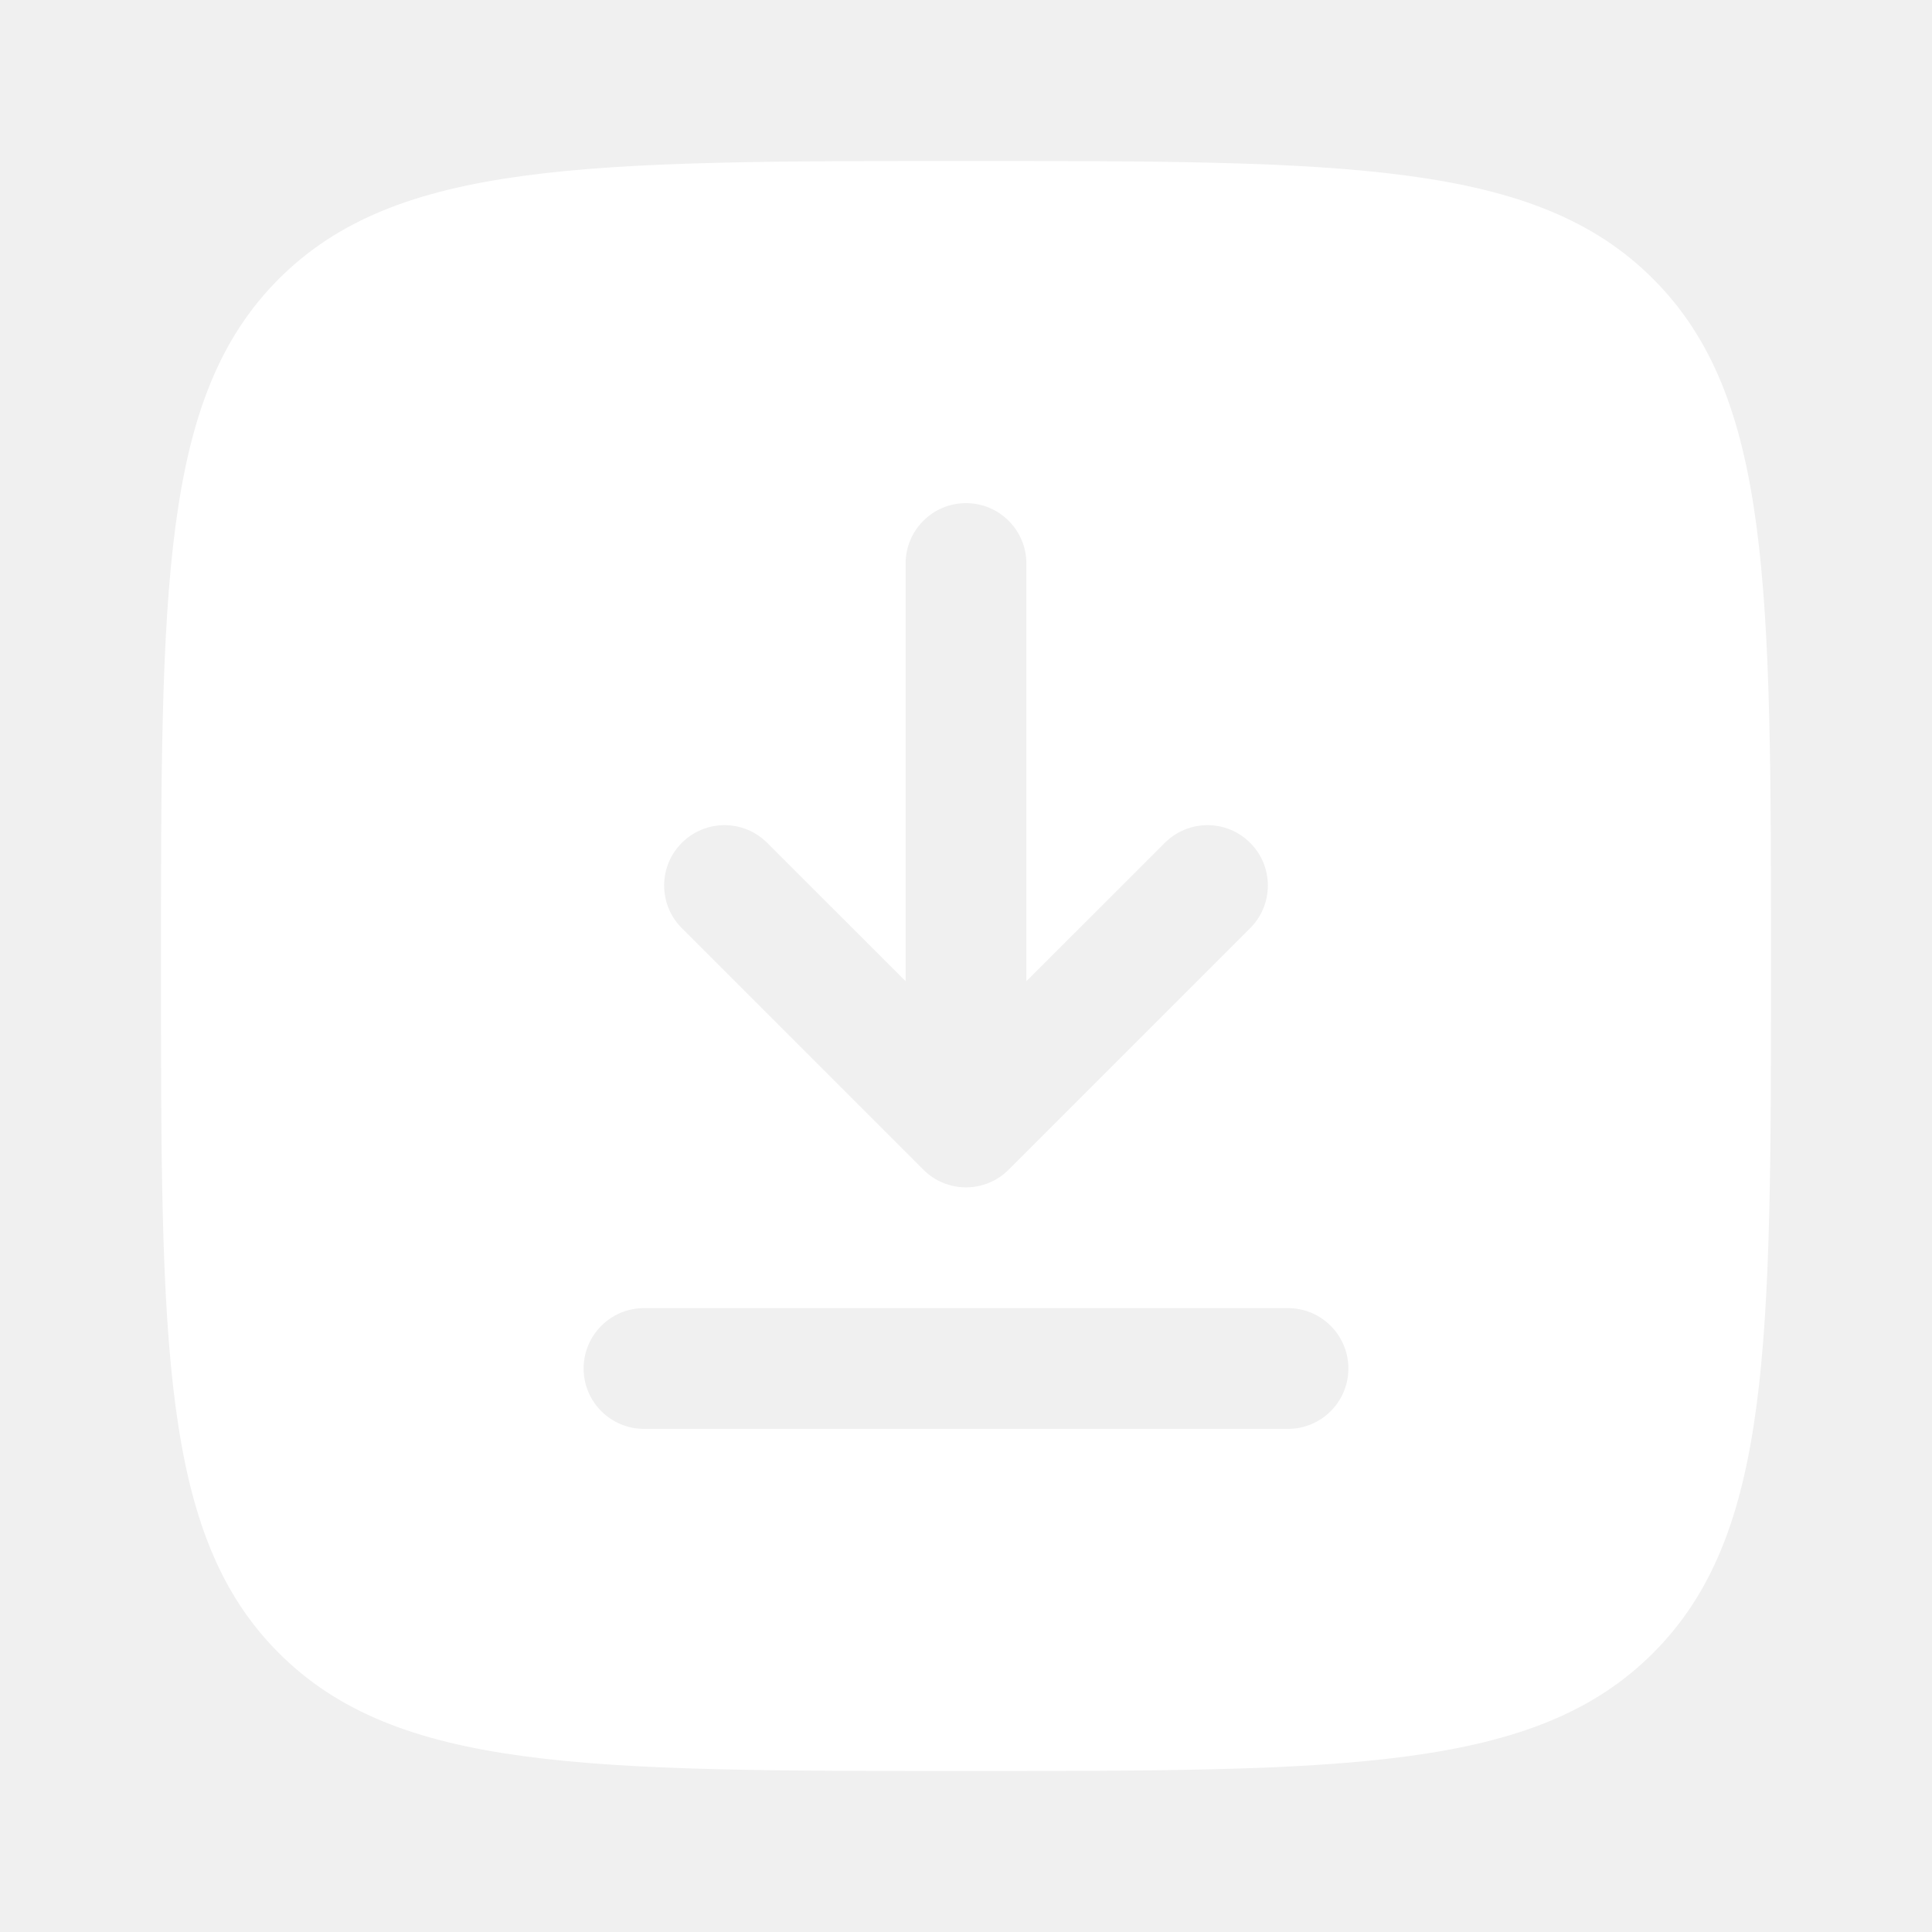
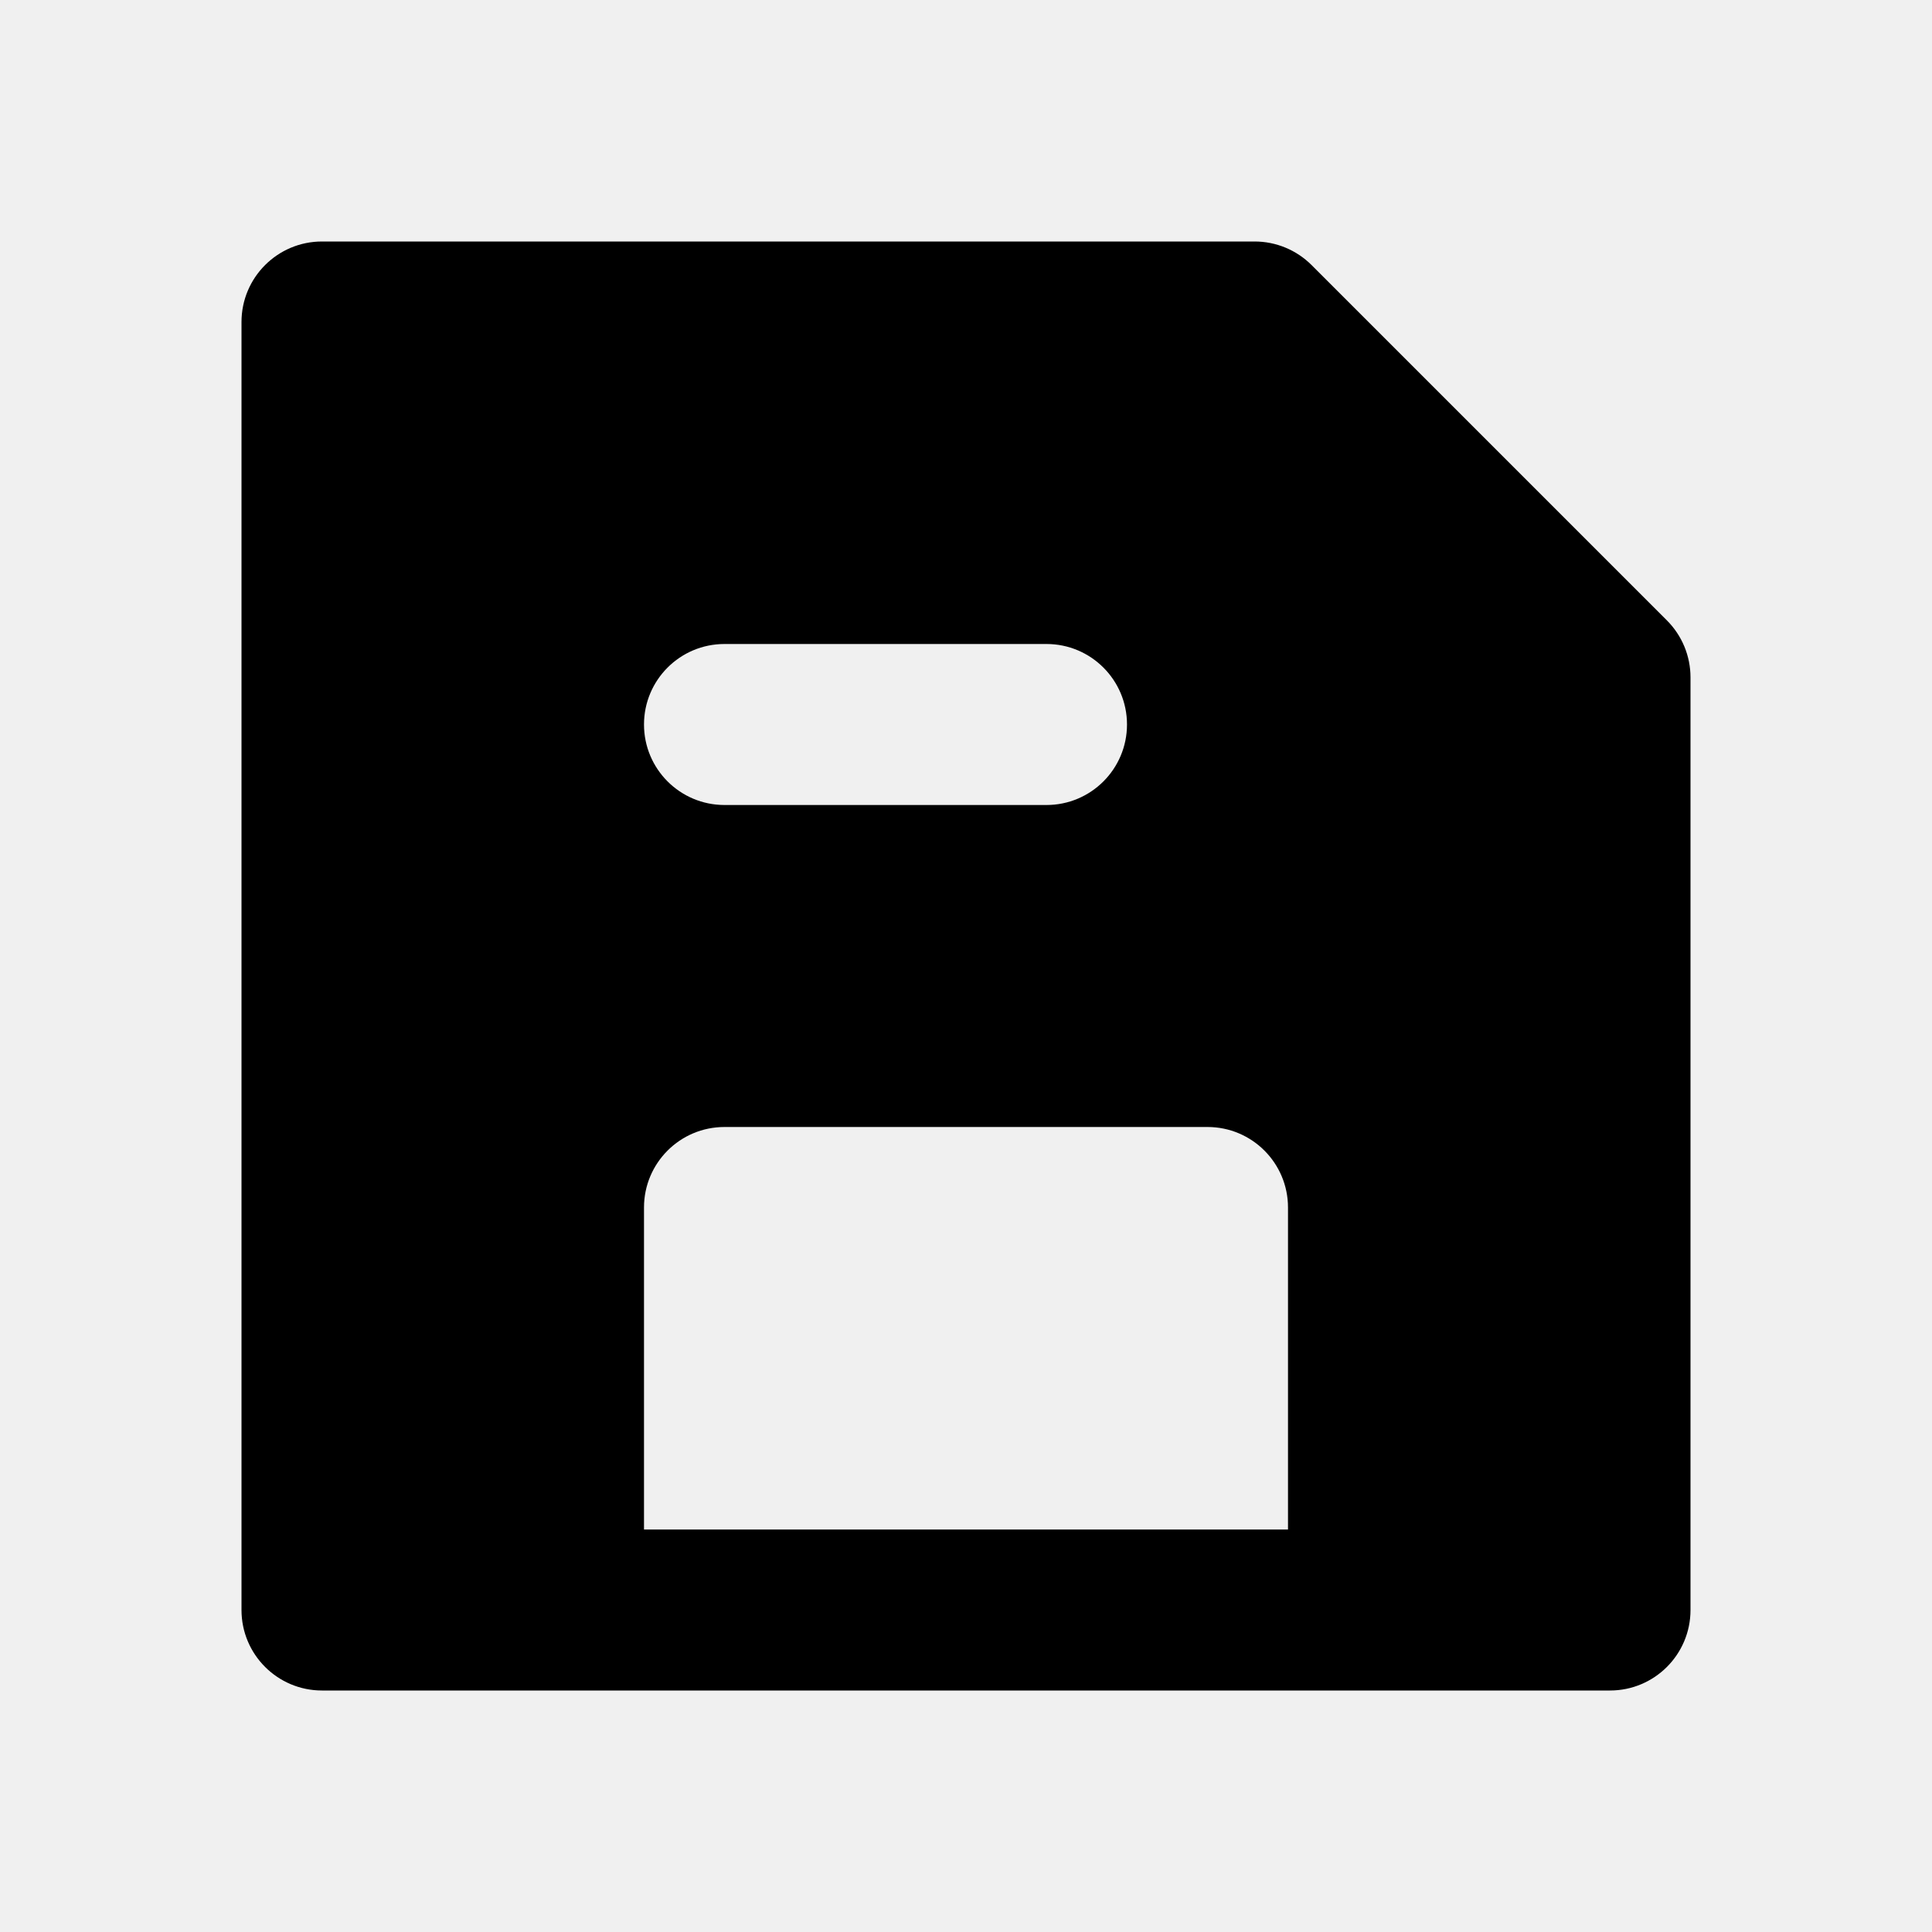
- <svg xmlns="http://www.w3.org/2000/svg" width="800px" height="800px" viewBox="0 0 24 24" fill="none">
-   <path fill-rule="evenodd" clip-rule="evenodd" d="M2 12C2 7.286 2 4.929 3.464 3.464C4.929 2 7.286 2 12 2C16.714 2 19.071 2 20.535 3.464C22 4.929 22 7.286 22 12C22 16.714 22 19.071 20.535 20.535C19.071 22 16.714 22 12 22C7.286 22 4.929 22 3.464 20.535C2 19.071 2 16.714 2 12ZM12 6.25C12.414 6.25 12.75 6.586 12.75 7V12.189L14.47 10.47C14.763 10.177 15.237 10.177 15.53 10.47C15.823 10.763 15.823 11.237 15.53 11.53L12.53 14.53C12.39 14.671 12.199 14.75 12 14.75C11.801 14.75 11.61 14.671 11.47 14.53L8.47 11.53C8.177 11.237 8.177 10.763 8.47 10.47C8.763 10.177 9.237 10.177 9.53 10.47L11.25 12.189V7C11.25 6.586 11.586 6.25 12 6.25ZM8 16.25C7.586 16.25 7.25 16.586 7.25 17C7.25 17.414 7.586 17.75 8 17.75H16C16.414 17.75 16.75 17.414 16.75 17C16.75 16.586 16.414 16.25 16 16.25H8Z" fill="#FFFFFF" />
+ <svg xmlns="http://www.w3.org/2000/svg" fill="#000000" width="800px" height="800px" viewBox="0 0 24 24">
+   <path d="M21,20V8.414a1,1,0,0,0-.293-.707L16.293,3.293A1,1,0,0,0,15.586,3H4A1,1,0,0,0,3,4V20a1,1,0,0,0,1,1H20A1,1,0,0,0,21,20ZM9,8h4a1,1,0,0,1,0,2H9A1,1,0,0,1,9,8Zm7,11H8V15a1,1,0,0,1,1-1h6a1,1,0,0,1,1,1Z" />
</svg>
